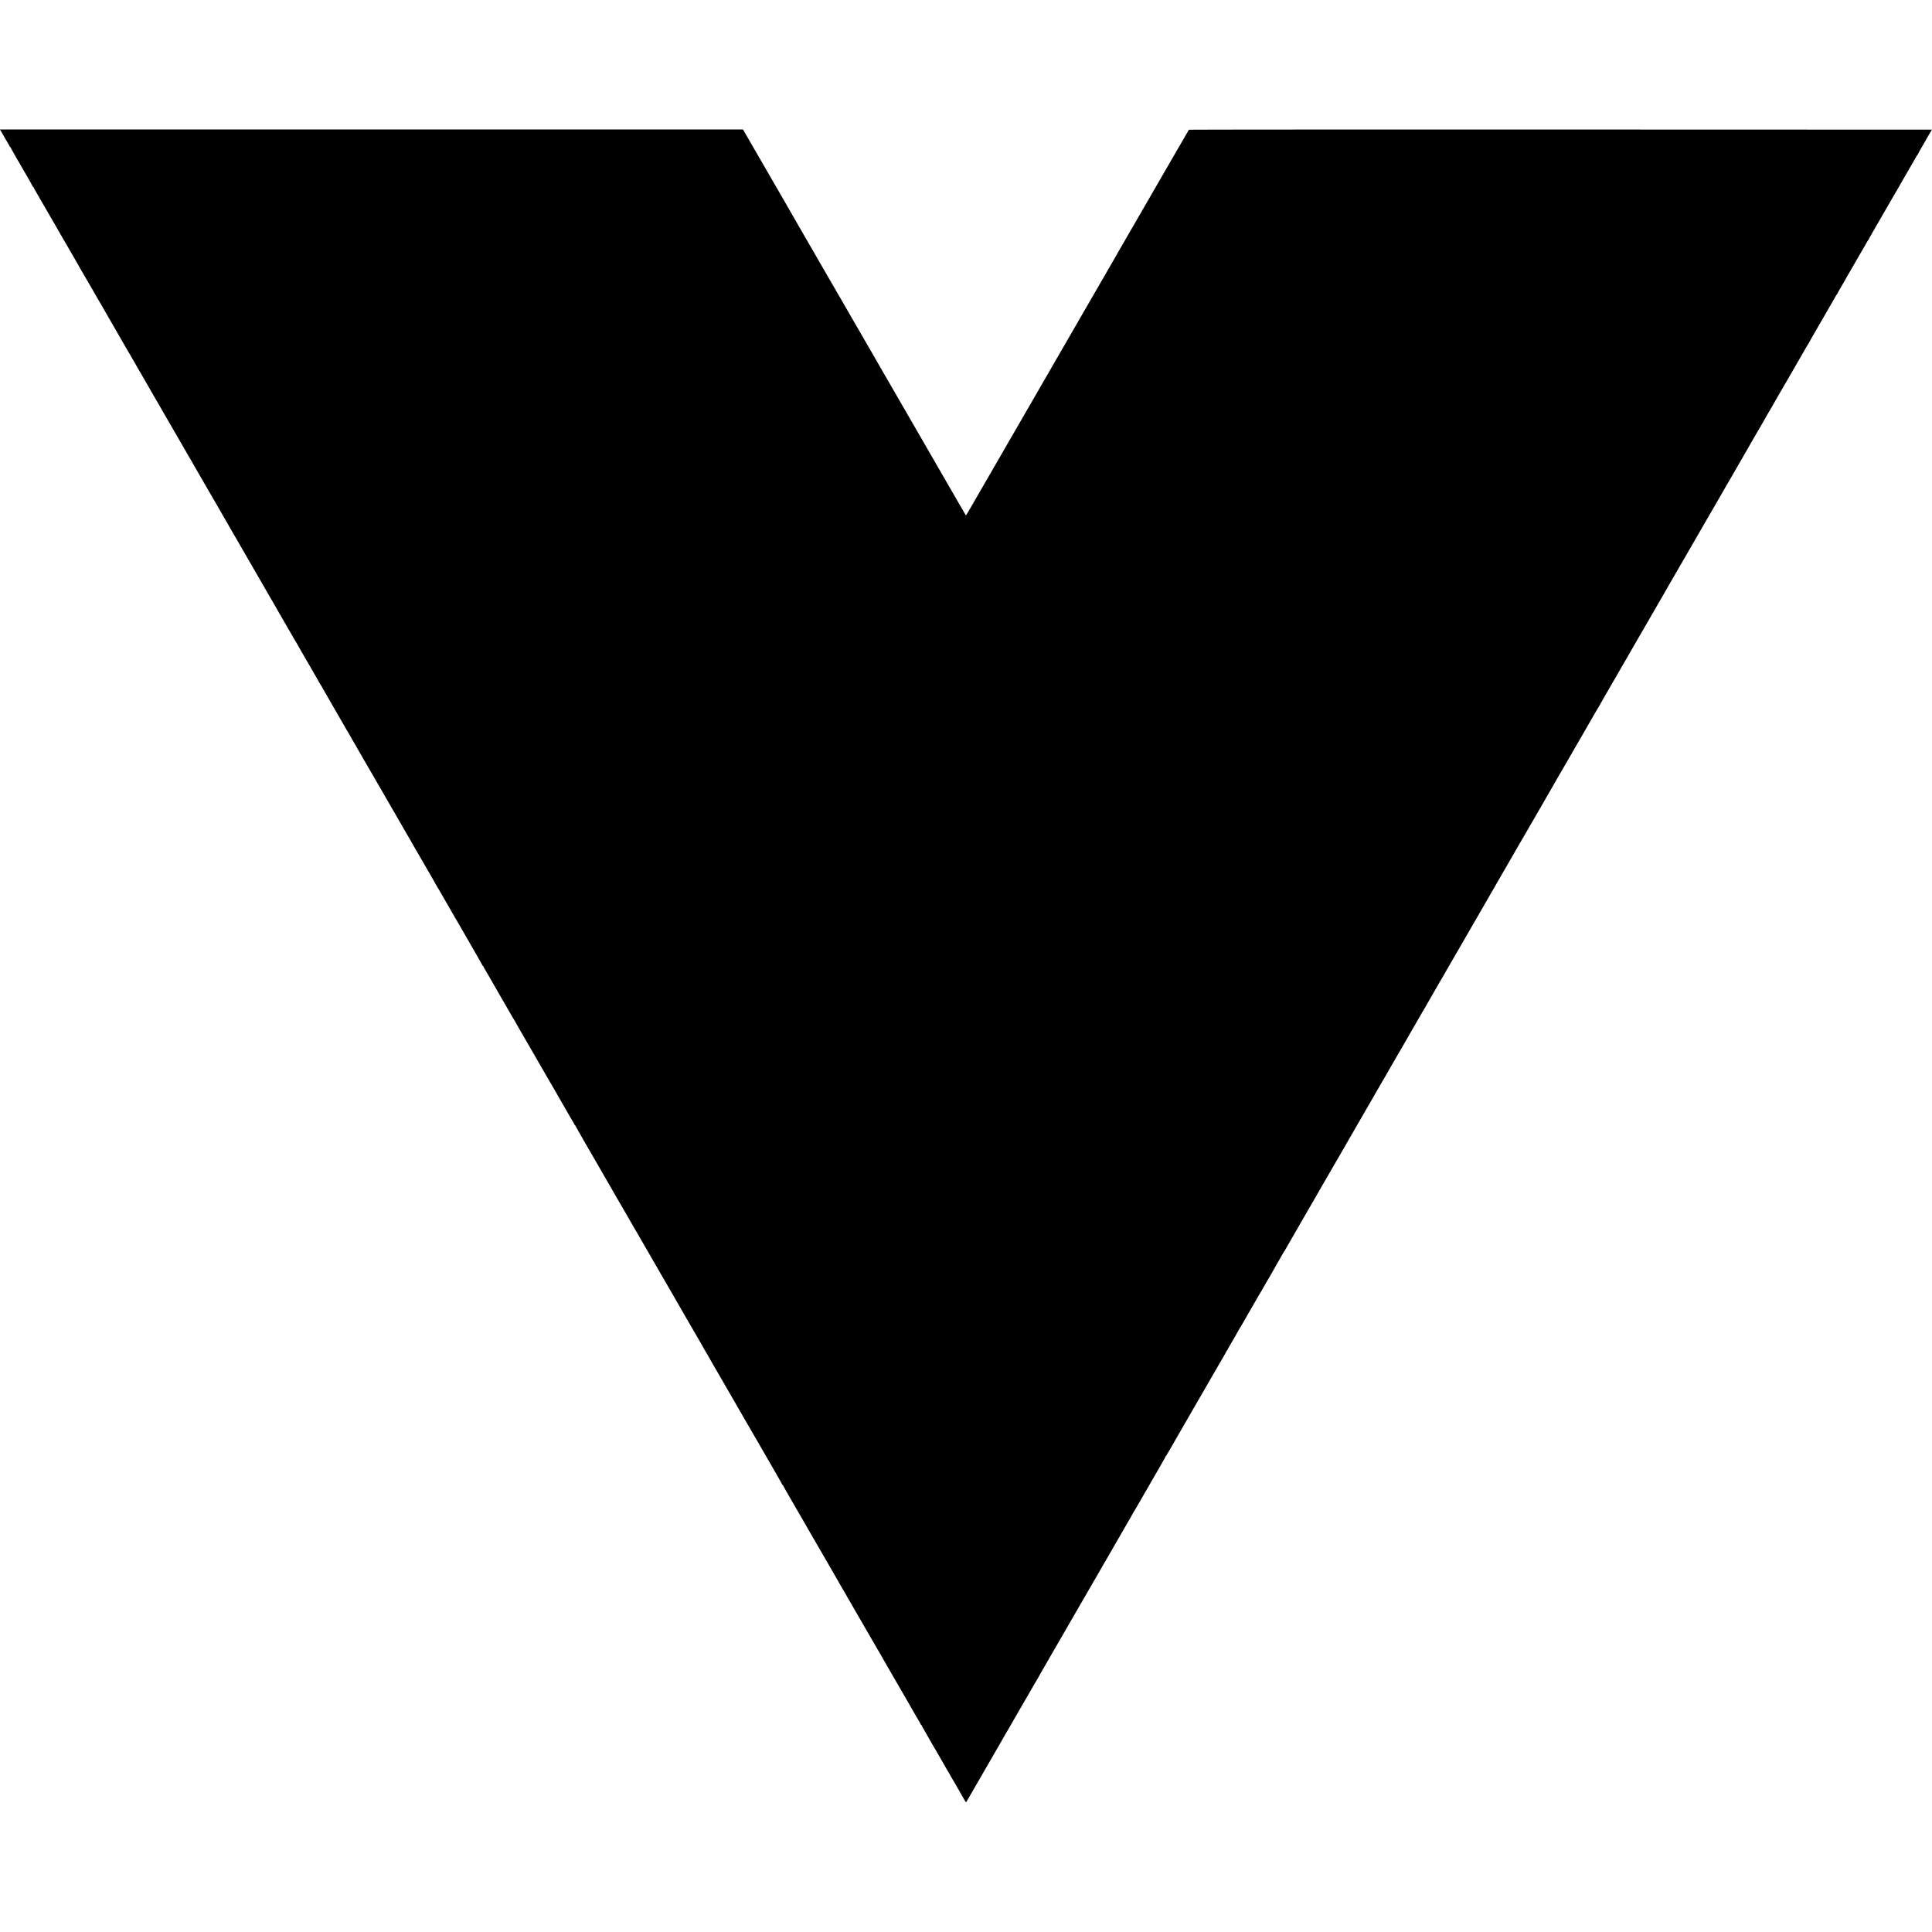
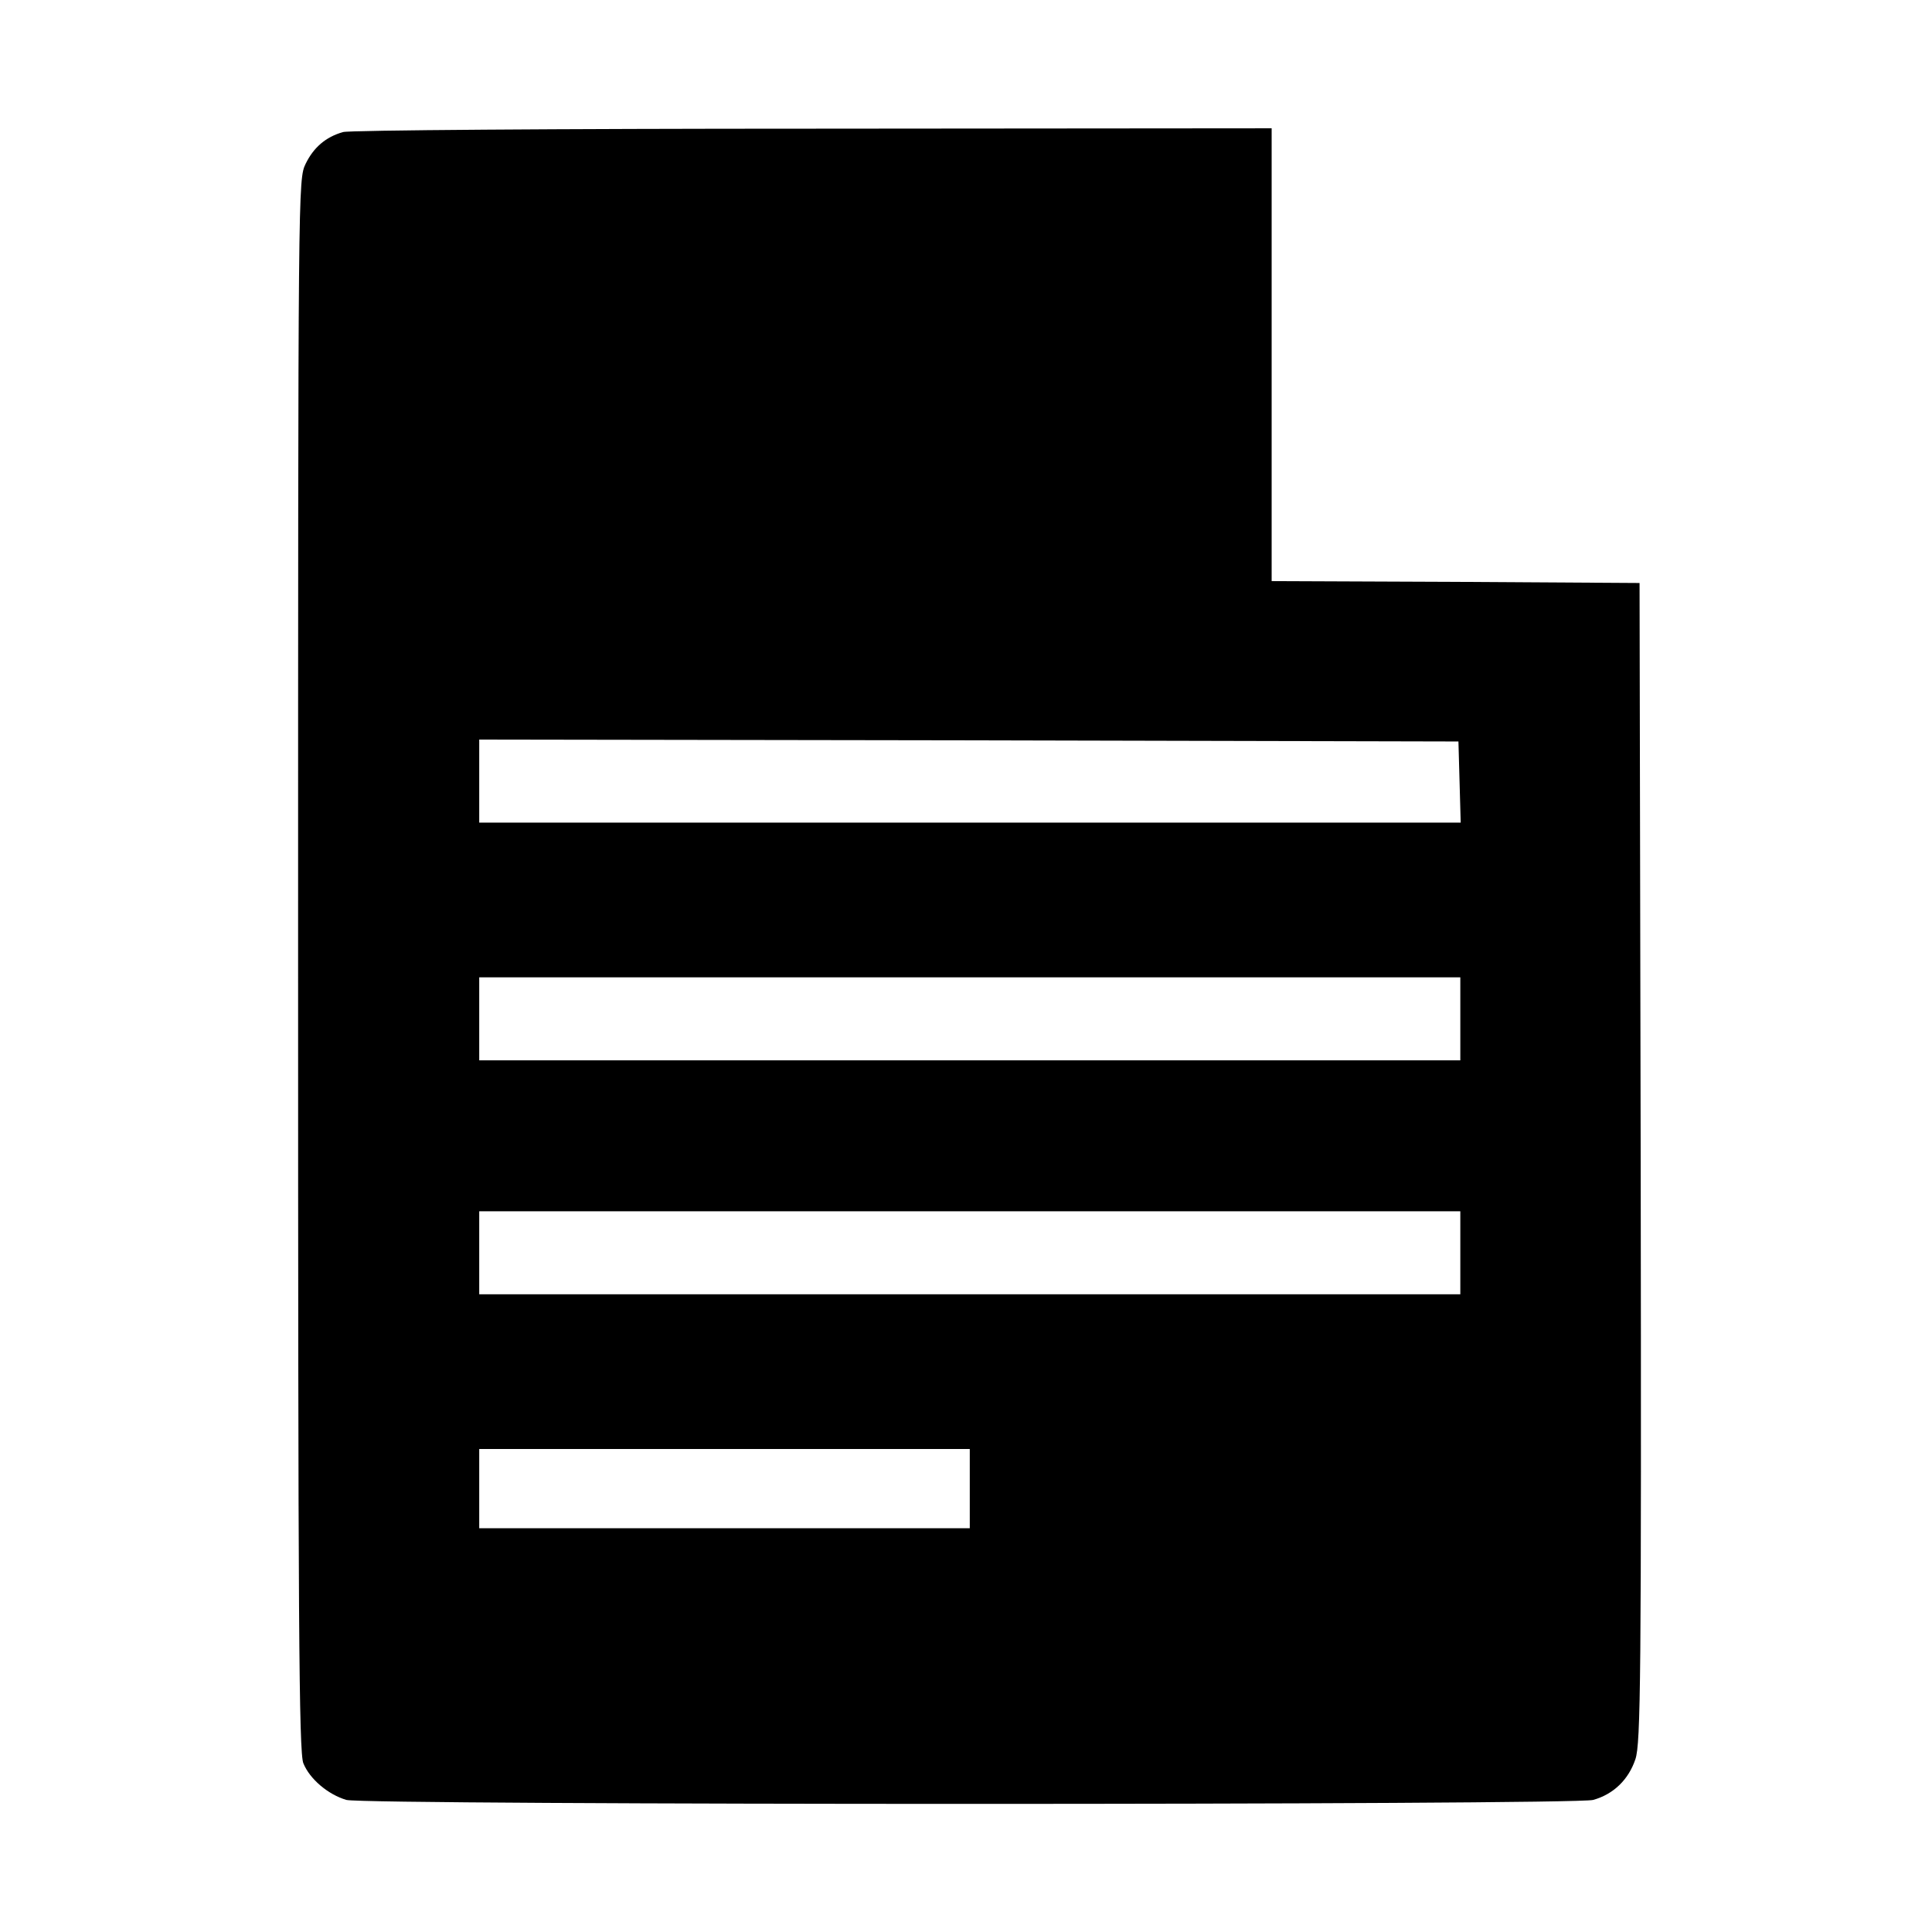
- <svg xmlns="http://www.w3.org/2000/svg" version="1.0" width="16pt" height="16pt" viewBox="0 0 16 16" preserveAspectRatio="xMidYMid meet">
-   <g transform="translate(0,16) scale(0.00032,-0.00032)" fill="#000000" stroke="none">
-     <path d="M18 46618 c45 -75 122 -207 122 -211 0 -2 25 -45 55 -95 30 -50 55 -96 55 -102 0 -5 5 -10 10 -10 6 0 10 -4 10 -9 0 -5 73 -135 161 -288 89 -153 173 -298 187 -323 14 -25 32 -57 41 -72 88 -149 187 -324 189 -335 2 -7 8 -13 13 -13 5 0 9 -4 9 -10 0 -5 46 -89 103 -187 175 -302 490 -846 507 -876 8 -16 20 -36 25 -45 28 -46 290 -498 339 -585 13 -23 74 -129 136 -236 61 -107 123 -215 137 -240 14 -25 29 -50 33 -56 5 -5 23 -37 40 -70 18 -33 38 -67 44 -75 11 -16 21 -33 63 -109 14 -25 29 -50 33 -56 4 -5 21 -35 38 -65 55 -100 261 -455 269 -465 4 -5 14 -21 20 -35 15 -29 41 -75 103 -180 24 -41 52 -88 60 -105 9 -16 57 -100 107 -185 112 -193 362 -626 380 -660 8 -14 23 -38 33 -55 11 -16 23 -37 27 -45 4 -8 26 -46 48 -85 23 -38 53 -90 67 -115 46 -81 64 -113 178 -310 62 -107 121 -210 132 -227 37 -67 56 -99 85 -148 16 -27 32 -57 36 -65 4 -8 15 -27 25 -42 9 -15 53 -89 96 -165 44 -76 177 -307 296 -513 120 -206 268 -463 330 -570 131 -227 117 -203 200 -348 36 -62 73 -125 82 -140 10 -15 21 -34 25 -42 4 -8 20 -37 36 -65 17 -27 38 -65 48 -82 49 -85 64 -111 87 -153 13 -25 28 -49 32 -55 4 -5 78 -134 165 -285 87 -151 166 -288 176 -305 10 -16 26 -43 35 -59 9 -17 125 -217 257 -445 132 -229 253 -441 270 -471 17 -30 45 -79 64 -108 18 -29 33 -54 33 -57 0 -2 20 -37 44 -77 24 -40 123 -212 221 -383 97 -170 190 -330 205 -355 16 -25 39 -65 53 -90 13 -25 81 -144 152 -265 70 -121 137 -238 150 -260 12 -22 37 -65 55 -95 18 -30 43 -73 55 -95 12 -22 48 -85 80 -140 77 -132 163 -280 190 -330 13 -22 71 -123 130 -225 59 -102 116 -199 126 -217 10 -17 29 -50 43 -72 15 -22 26 -43 26 -45 0 -2 27 -50 60 -106 33 -56 60 -103 60 -105 0 -2 55 -98 90 -155 8 -14 182 -316 239 -414 13 -22 45 -79 72 -124 27 -46 49 -86 49 -89 0 -2 14 -24 30 -48 16 -24 30 -46 30 -49 0 -5 74 -135 100 -176 5 -8 24 -42 43 -75 50 -88 58 -101 262 -455 104 -179 199 -345 213 -370 14 -25 28 -49 32 -55 4 -5 17 -26 28 -45 10 -19 62 -109 114 -200 114 -197 133 -230 170 -295 16 -27 33 -57 38 -65 17 -28 96 -165 103 -180 4 -8 16 -28 26 -45 10 -16 77 -131 148 -255 72 -124 181 -313 243 -420 62 -107 121 -209 131 -227 35 -62 323 -560 392 -678 38 -66 83 -145 100 -175 16 -30 33 -59 37 -65 4 -5 17 -27 29 -47 34 -61 56 -100 90 -156 17 -29 31 -55 31 -57 0 -2 17 -32 39 -67 21 -35 134 -229 251 -433 117 -203 235 -407 261 -451 27 -45 49 -85 49 -88 0 -4 8 -19 19 -34 15 -21 200 -341 309 -533 10 -19 33 -58 51 -87 17 -29 31 -54 31 -56 0 -2 25 -44 55 -94 30 -50 55 -95 55 -98 0 -4 6 -15 14 -23 7 -9 27 -41 43 -71 17 -30 170 -297 342 -594 171 -296 311 -542 311 -547 0 -5 5 -9 10 -9 6 0 10 -4 10 -10 0 -5 22 -47 49 -92 27 -46 58 -99 68 -118 24 -43 81 -140 93 -160 5 -8 66 -114 135 -235 69 -121 130 -227 135 -235 12 -21 259 -447 283 -490 10 -19 28 -47 38 -62 11 -14 19 -29 19 -32 0 -3 37 -69 83 -148 99 -170 305 -526 337 -583 13 -22 31 -53 41 -70 11 -16 22 -37 26 -45 7 -14 82 -146 103 -180 14 -24 181 -311 205 -355 13 -22 46 -80 75 -130 29 -49 64 -110 78 -135 14 -25 51 -88 82 -140 31 -52 59 -102 63 -110 4 -8 18 -33 31 -55 205 -353 284 -489 309 -535 17 -30 45 -78 62 -106 18 -28 36 -60 39 -72 4 -12 12 -22 17 -22 5 0 9 -4 9 -10 0 -5 109 -197 241 -427 133 -230 250 -431 259 -448 51 -90 222 -385 280 -485 37 -63 78 -135 92 -160 14 -25 67 -117 118 -205 51 -88 101 -175 111 -193 34 -58 55 -95 149 -257 51 -88 101 -173 110 -190 9 -16 76 -131 147 -255 72 -124 140 -241 151 -260 61 -108 281 -489 355 -615 38 -66 77 -133 87 -150 35 -63 91 -161 100 -175 14 -23 99 -169 128 -220 54 -97 135 -235 142 -245 4 -5 20 -32 35 -60 26 -48 238 -416 276 -480 10 -16 26 -46 37 -65 30 -53 382 -661 403 -695 10 -16 22 -37 26 -45 4 -8 26 -48 50 -88 24 -41 43 -75 43 -77 0 -2 22 -40 50 -85 27 -45 50 -84 50 -86 0 -3 38 -69 83 -147 84 -142 302 -520 340 -587 10 -19 34 -60 52 -90 18 -30 44 -75 57 -100 14 -25 45 -79 70 -120 25 -41 56 -96 70 -121 14 -25 77 -133 138 -240 62 -107 122 -210 132 -229 25 -43 310 -535 337 -581 11 -19 26 -45 34 -59 17 -32 238 -414 266 -460 11 -19 24 -41 28 -49 3 -7 75 -133 160 -278 84 -146 153 -269 153 -274 0 -5 5 -9 10 -9 6 0 10 -4 10 -10 0 -5 82 -150 181 -322 182 -314 201 -346 240 -415 12 -21 80 -139 152 -263 71 -124 141 -245 155 -270 14 -25 28 -49 32 -55 6 -8 145 -248 220 -380 37 -66 209 -362 229 -395 11 -19 24 -42 28 -49 4 -8 67 -118 140 -243 73 -125 133 -230 133 -233 0 -2 15 -28 33 -57 19 -29 47 -78 64 -108 17 -30 53 -93 79 -139 53 -90 82 -141 157 -272 82 -142 115 -199 381 -659 142 -245 268 -463 281 -485 12 -22 71 -125 132 -230 60 -104 172 -298 248 -430 76 -132 146 -253 156 -270 11 -16 22 -36 26 -44 3 -8 30 -54 60 -103 29 -49 53 -91 53 -93 0 -3 18 -34 40 -70 22 -36 40 -67 40 -69 0 -2 37 -66 81 -142 45 -77 98 -168 119 -204 20 -36 47 -81 58 -100 12 -19 27 -47 33 -62 6 -16 15 -28 20 -28 5 0 9 -4 9 -9 0 -6 63 -118 140 -251 77 -133 140 -243 140 -245 0 -2 18 -33 41 -70 22 -37 49 -83 60 -101 10 -19 29 -51 40 -71 25 -45 109 -189 126 -218 7 -11 17 -29 22 -40 6 -11 22 -38 35 -60 14 -22 37 -62 52 -90 14 -27 35 -62 45 -77 11 -14 19 -29 19 -32 0 -3 18 -35 40 -71 22 -36 40 -67 40 -69 0 -2 19 -35 42 -72 23 -38 55 -94 72 -124 26 -47 139 -244 171 -298 6 -9 21 -36 34 -60 28 -48 37 -51 51 -19 6 12 19 36 29 52 10 17 27 46 38 65 11 19 104 181 208 360 103 179 199 345 213 370 14 25 42 74 64 109 21 34 38 65 38 67 0 2 18 33 40 69 22 36 40 67 40 69 0 3 177 310 199 346 16 26 136 234 140 244 2 5 25 44 52 88 27 44 49 81 49 84 0 2 18 34 40 70 22 36 40 67 40 69 0 2 20 36 43 77 35 58 169 289 297 513 9 17 50 86 90 155 40 69 86 150 103 180 16 30 35 62 41 70 6 8 16 24 22 35 35 64 72 129 167 293 59 100 116 199 127 220 11 20 30 53 41 72 43 72 1070 1850 1121 1940 14 25 65 113 113 195 48 83 96 166 107 185 10 19 28 50 38 68 11 18 73 124 137 235 64 111 175 303 246 427 71 124 173 299 225 390 52 91 116 202 143 248 27 45 49 85 49 89 0 4 6 14 14 22 7 9 28 43 46 76 26 47 251 436 378 655 11 19 29 51 40 70 11 19 101 176 201 348 99 172 181 317 181 323 0 5 5 9 10 9 6 0 10 5 10 11 0 6 8 23 18 37 11 15 32 52 49 82 16 30 130 228 253 440 122 212 234 405 248 430 13 25 39 70 57 100 39 65 69 117 130 225 25 44 50 87 55 95 12 19 78 134 220 380 61 107 129 224 150 260 161 277 222 382 246 425 15 28 47 83 71 123 24 41 43 78 43 83 0 5 4 9 8 9 4 0 13 12 19 28 7 15 23 45 36 67 66 110 277 478 277 483 0 3 6 13 14 21 7 9 27 41 43 71 17 30 45 80 63 110 34 57 375 649 394 685 6 11 16 27 22 35 6 8 26 42 44 75 18 33 41 74 51 90 10 17 24 41 32 55 54 97 72 128 88 152 11 14 19 28 19 30 0 3 79 141 175 308 96 167 175 305 175 308 0 3 6 13 14 21 7 9 26 39 41 66 33 60 276 483 338 587 24 40 46 80 50 88 4 8 13 24 20 35 14 23 95 163 125 215 11 19 52 91 92 160 40 69 80 139 90 155 9 17 103 179 207 360 105 182 200 346 211 365 103 181 463 802 489 845 7 11 15 27 19 35 4 8 29 51 55 95 64 110 828 1433 848 1470 9 17 24 41 33 55 9 14 29 48 45 77 15 28 52 93 82 145 30 51 62 107 71 123 17 30 231 398 400 690 51 88 103 179 115 202 12 23 26 48 32 55 6 7 24 38 40 68 17 30 61 107 98 170 37 63 84 144 103 180 19 36 41 72 48 81 8 8 14 18 14 21 0 4 27 51 59 106 32 55 72 124 89 154 16 29 71 125 122 213 51 88 104 180 118 205 13 25 28 50 32 55 4 6 17 26 28 45 11 19 45 80 77 135 31 55 66 116 77 135 11 19 88 152 171 295 401 694 620 1072 650 1125 11 19 87 152 170 295 83 143 158 273 166 288 9 16 21 36 26 45 6 9 31 52 55 96 25 43 54 94 66 115 11 20 95 164 186 321 91 157 173 299 182 315 9 17 26 46 37 65 12 19 66 114 121 210 56 96 108 186 117 200 8 14 24 40 34 59 24 45 383 664 412 713 5 9 17 29 26 45 15 28 120 210 241 419 36 61 68 117 72 125 4 8 12 23 19 34 35 57 245 420 262 453 11 20 35 61 53 90 17 29 32 54 32 56 0 3 28 51 62 108 33 57 70 119 80 138 10 19 23 42 28 50 5 8 32 53 59 100 27 47 149 258 271 470 122 212 234 405 248 430 30 53 62 108 80 135 6 11 15 27 19 35 4 8 85 150 181 315 96 165 187 323 202 350 31 56 116 202 130 225 5 8 25 42 43 75 19 33 92 159 162 280 149 257 157 271 202 350 19 33 38 67 43 75 9 14 228 392 275 475 12 22 55 96 95 165 40 69 80 139 90 155 24 42 202 350 221 383 9 15 27 47 41 72 14 25 75 131 136 236 61 106 121 210 134 232 99 172 271 470 279 482 5 8 23 40 40 70 18 30 81 141 142 245 60 105 121 210 135 235 14 25 71 124 127 220 56 96 143 247 194 335 51 88 96 167 102 175 14 24 180 311 204 355 23 43 340 590 356 615 5 8 50 87 101 175 171 301 517 898 582 1008 25 43 46 81 46 83 0 2 12 23 27 47 14 23 40 67 56 97 16 30 35 62 42 70 7 8 15 22 18 30 4 8 20 38 37 65 16 28 33 57 37 65 6 12 111 196 143 250 5 8 55 95 112 193 57 98 113 195 126 215 12 20 27 46 32 57 6 11 14 27 20 35 5 8 76 130 156 270 80 140 165 287 187 325 23 39 52 90 66 115 13 25 30 52 37 61 8 8 14 18 14 21 0 4 41 77 92 165 50 87 175 302 276 478 101 176 208 360 236 408 28 49 67 117 86 152 19 35 41 70 48 77 6 6 12 15 12 19 0 7 124 224 167 291 12 21 23 40 23 42 0 2 21 40 46 83 26 43 55 92 64 109 54 95 327 568 354 614 19 30 45 75 59 100 71 128 82 145 89 148 4 2 8 8 8 13 0 5 42 82 94 172 311 538 496 858 518 897 14 25 40 70 58 100 18 30 42 71 53 90 10 19 79 139 152 265 73 127 142 246 153 265 10 19 43 76 72 125 29 50 63 108 75 130 65 116 80 140 87 143 4 2 8 8 8 12 0 8 114 212 140 250 6 8 14 24 20 35 5 11 54 97 108 190 l100 170 -9611 3 c-5286 1 -9614 -1 -9618 -5 -5 -6 -419 -719 -619 -1068 -89 -155 -267 -463 -323 -560 -38 -66 -81 -140 -95 -165 -31 -56 -263 -457 -526 -910 -110 -190 -224 -388 -254 -440 -29 -52 -61 -109 -71 -125 -23 -39 -243 -420 -268 -465 -11 -19 -204 -352 -428 -740 -224 -388 -477 -826 -563 -975 -85 -148 -185 -322 -222 -385 -37 -63 -120 -207 -185 -320 -65 -113 -177 -306 -248 -430 -72 -124 -172 -297 -222 -385 -51 -88 -142 -245 -202 -350 -131 -226 -247 -427 -408 -705 -65 -113 -249 -432 -410 -710 -160 -278 -388 -673 -506 -877 -118 -205 -216 -373 -219 -373 -3 0 -52 82 -109 183 -58 100 -144 250 -192 332 -95 164 -402 696 -647 1120 -85 149 -228 396 -317 550 -212 365 -982 1700 -1008 1745 -10 19 -43 76 -72 125 -29 50 -64 110 -77 135 -14 25 -63 110 -110 190 -47 80 -96 165 -110 190 -14 25 -99 171 -188 325 -89 154 -174 300 -188 325 -13 25 -64 113 -112 195 -48 83 -140 242 -205 355 -65 113 -183 317 -263 454 -79 137 -152 264 -163 282 -50 89 -335 583 -354 614 -12 19 -34 58 -50 85 -15 28 -129 226 -253 440 -124 215 -235 408 -247 430 -12 22 -69 121 -127 220 -58 99 -226 389 -373 645 -148 256 -324 561 -392 678 -67 117 -134 232 -147 255 -13 23 -33 59 -46 80 l-22 37 -9615 0 -9615 0 20 -32z" />
+ <svg xmlns="http://www.w3.org/2000/svg" version="1.0" width="512pt" height="512pt" viewBox="0 0 512 512" preserveAspectRatio="xMidYMid meet">
+   <g transform="translate(0,512) scale(0.1,-0.1)" fill="#000000" stroke="none">
+     <path d="M909 4770 c-46 -13 -78 -41 -99 -84 -20 -42 -20 -46 -20 -2124 0 -1736 2 -2088 14 -2115 17 -42 66 -83 114 -97 51 -14 3253 -14 3304 0 54 15 94 54 112 108 14 42 16 208 14 1582 l-3 1535 -487 3 -488 2 0 600 0 600 -1217 -1 c-670 0 -1230 -4 -1244 -9z m2959 -1722 l3 -108 -1301 0 -1300 0 0 110 0 110 1298 -2 1297 -3 3 -107z m2 -628 l0 -110 -1300 0 -1300 0 0 110 0 110 1300 0 1300 0 0 -110z m0 -620 l0 -110 -1300 0 -1300 0 0 110 0 110 1300 0 1300 0 0 -110z m-1300 -625 l0 -105 -650 0 -650 0 0 105 0 105 650 0 650 0 0 -105z" />
  </g>
</svg>
